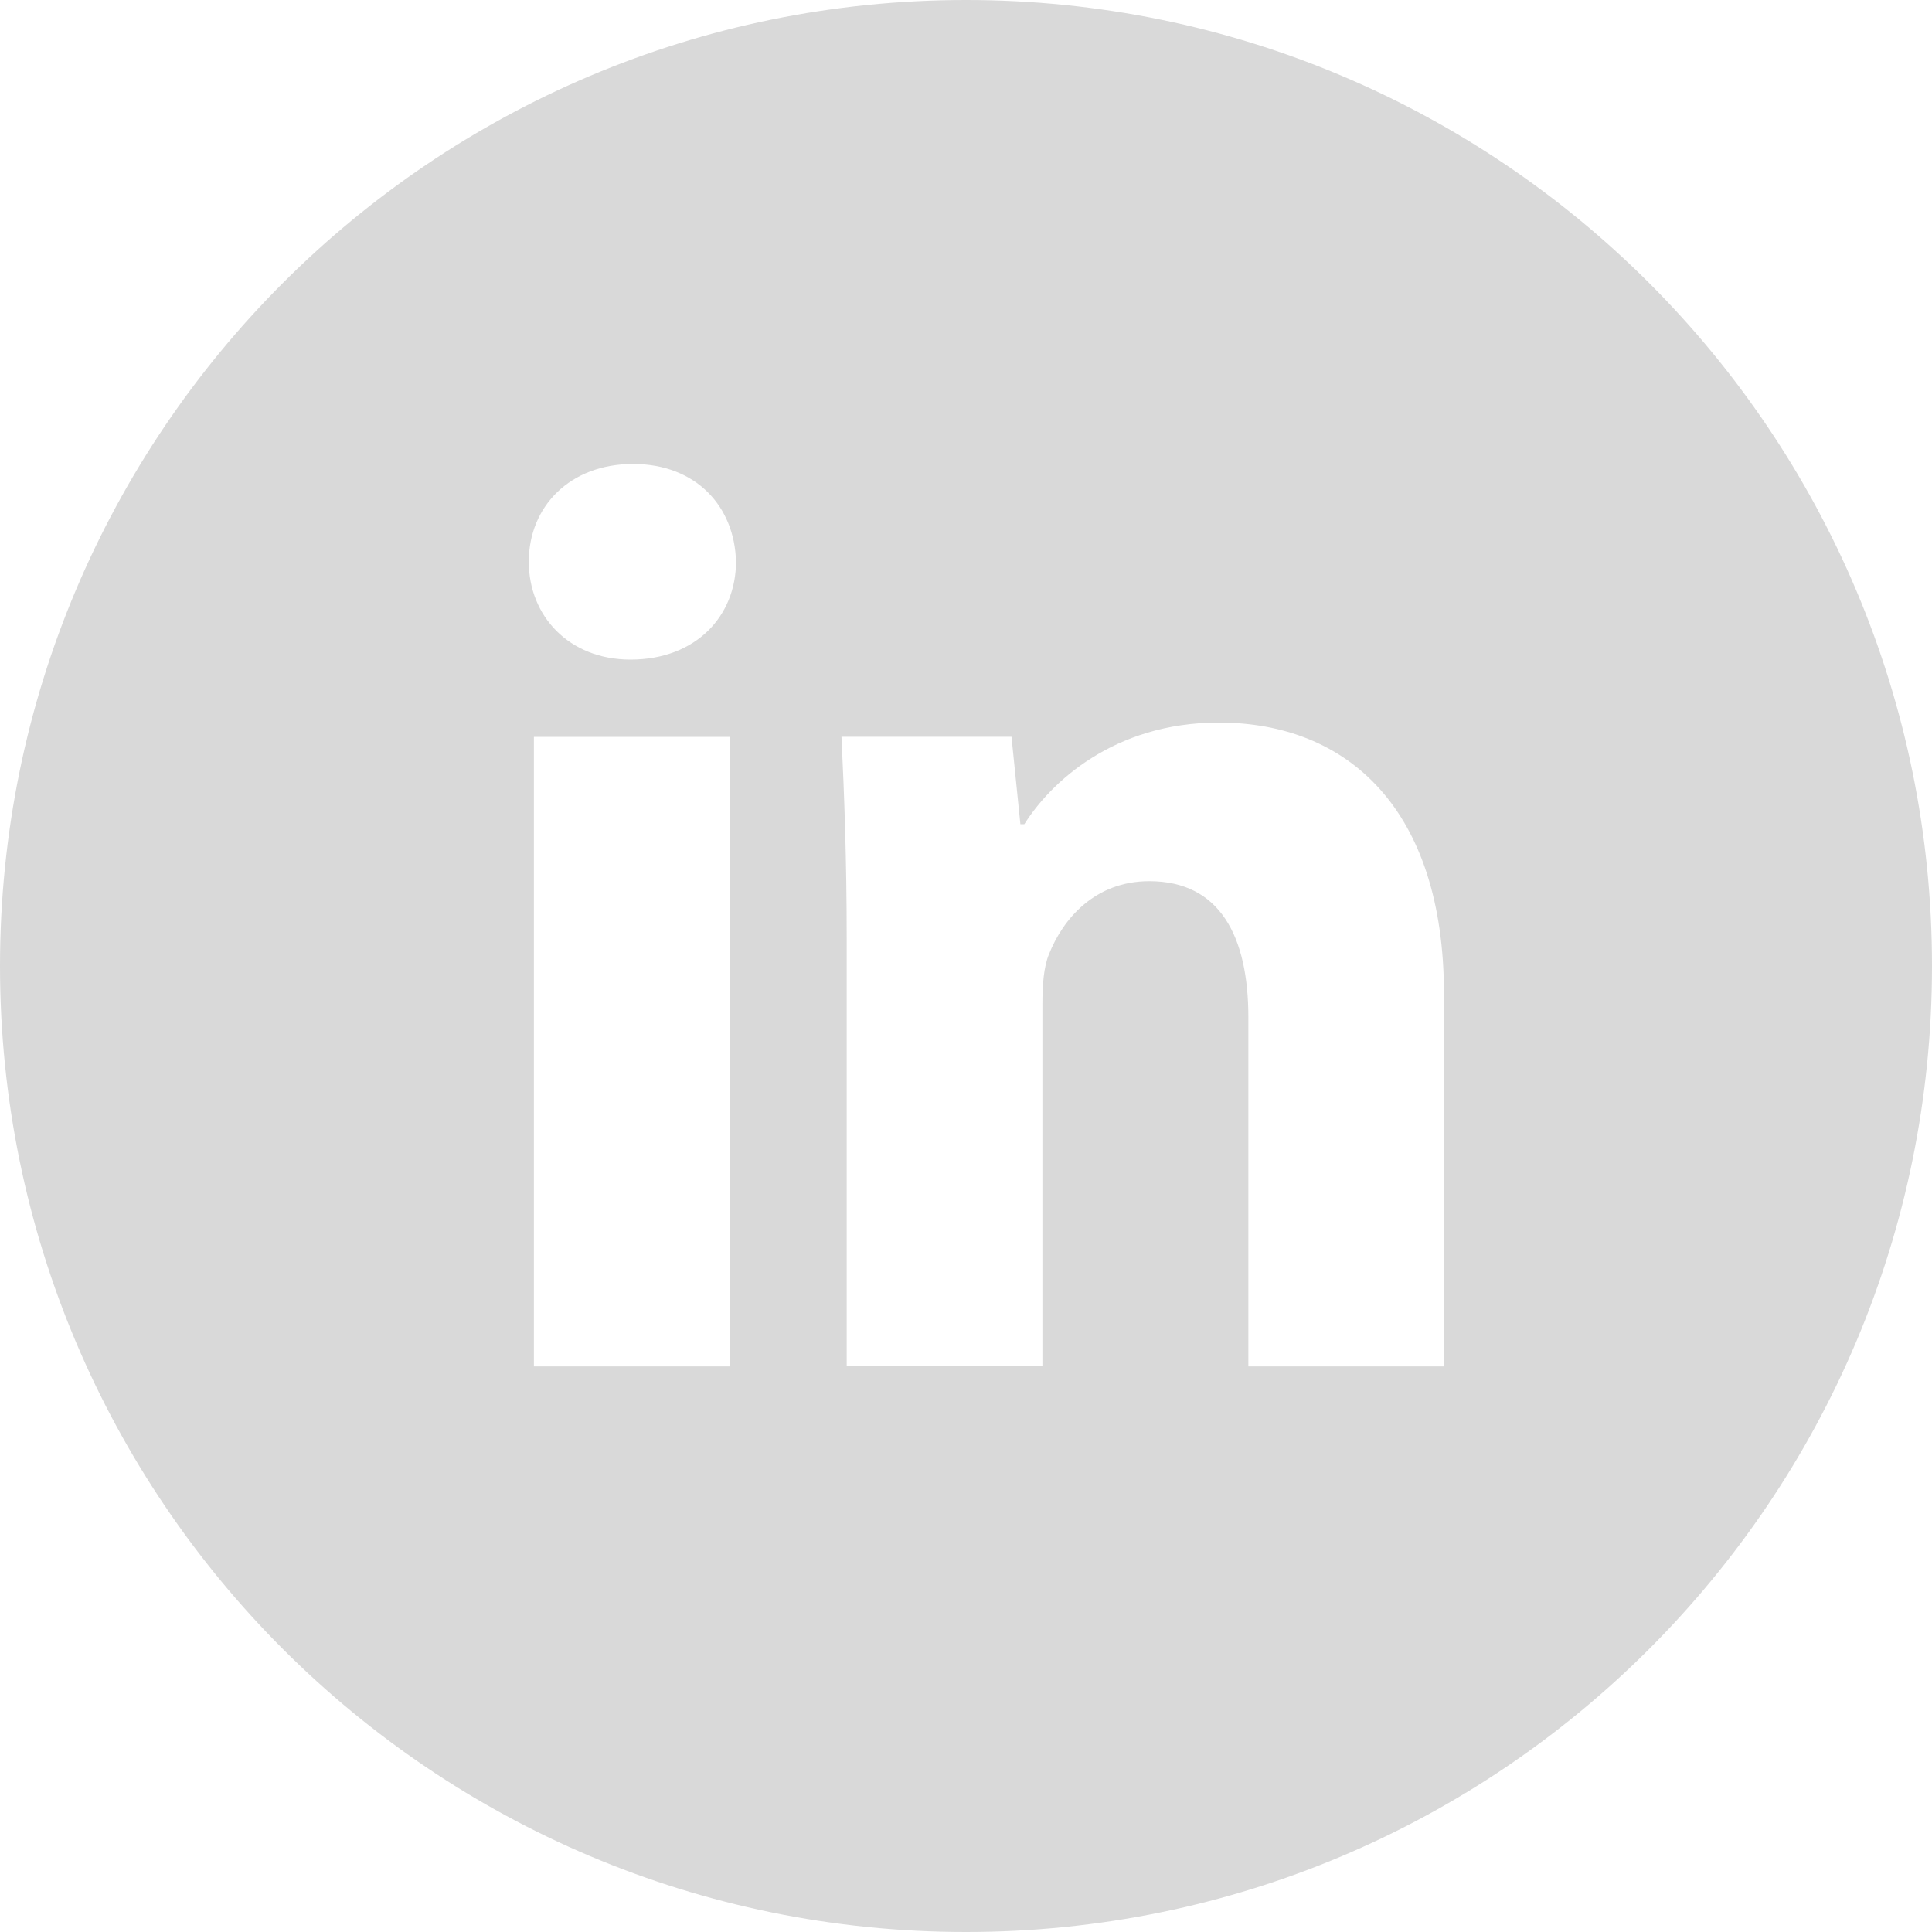
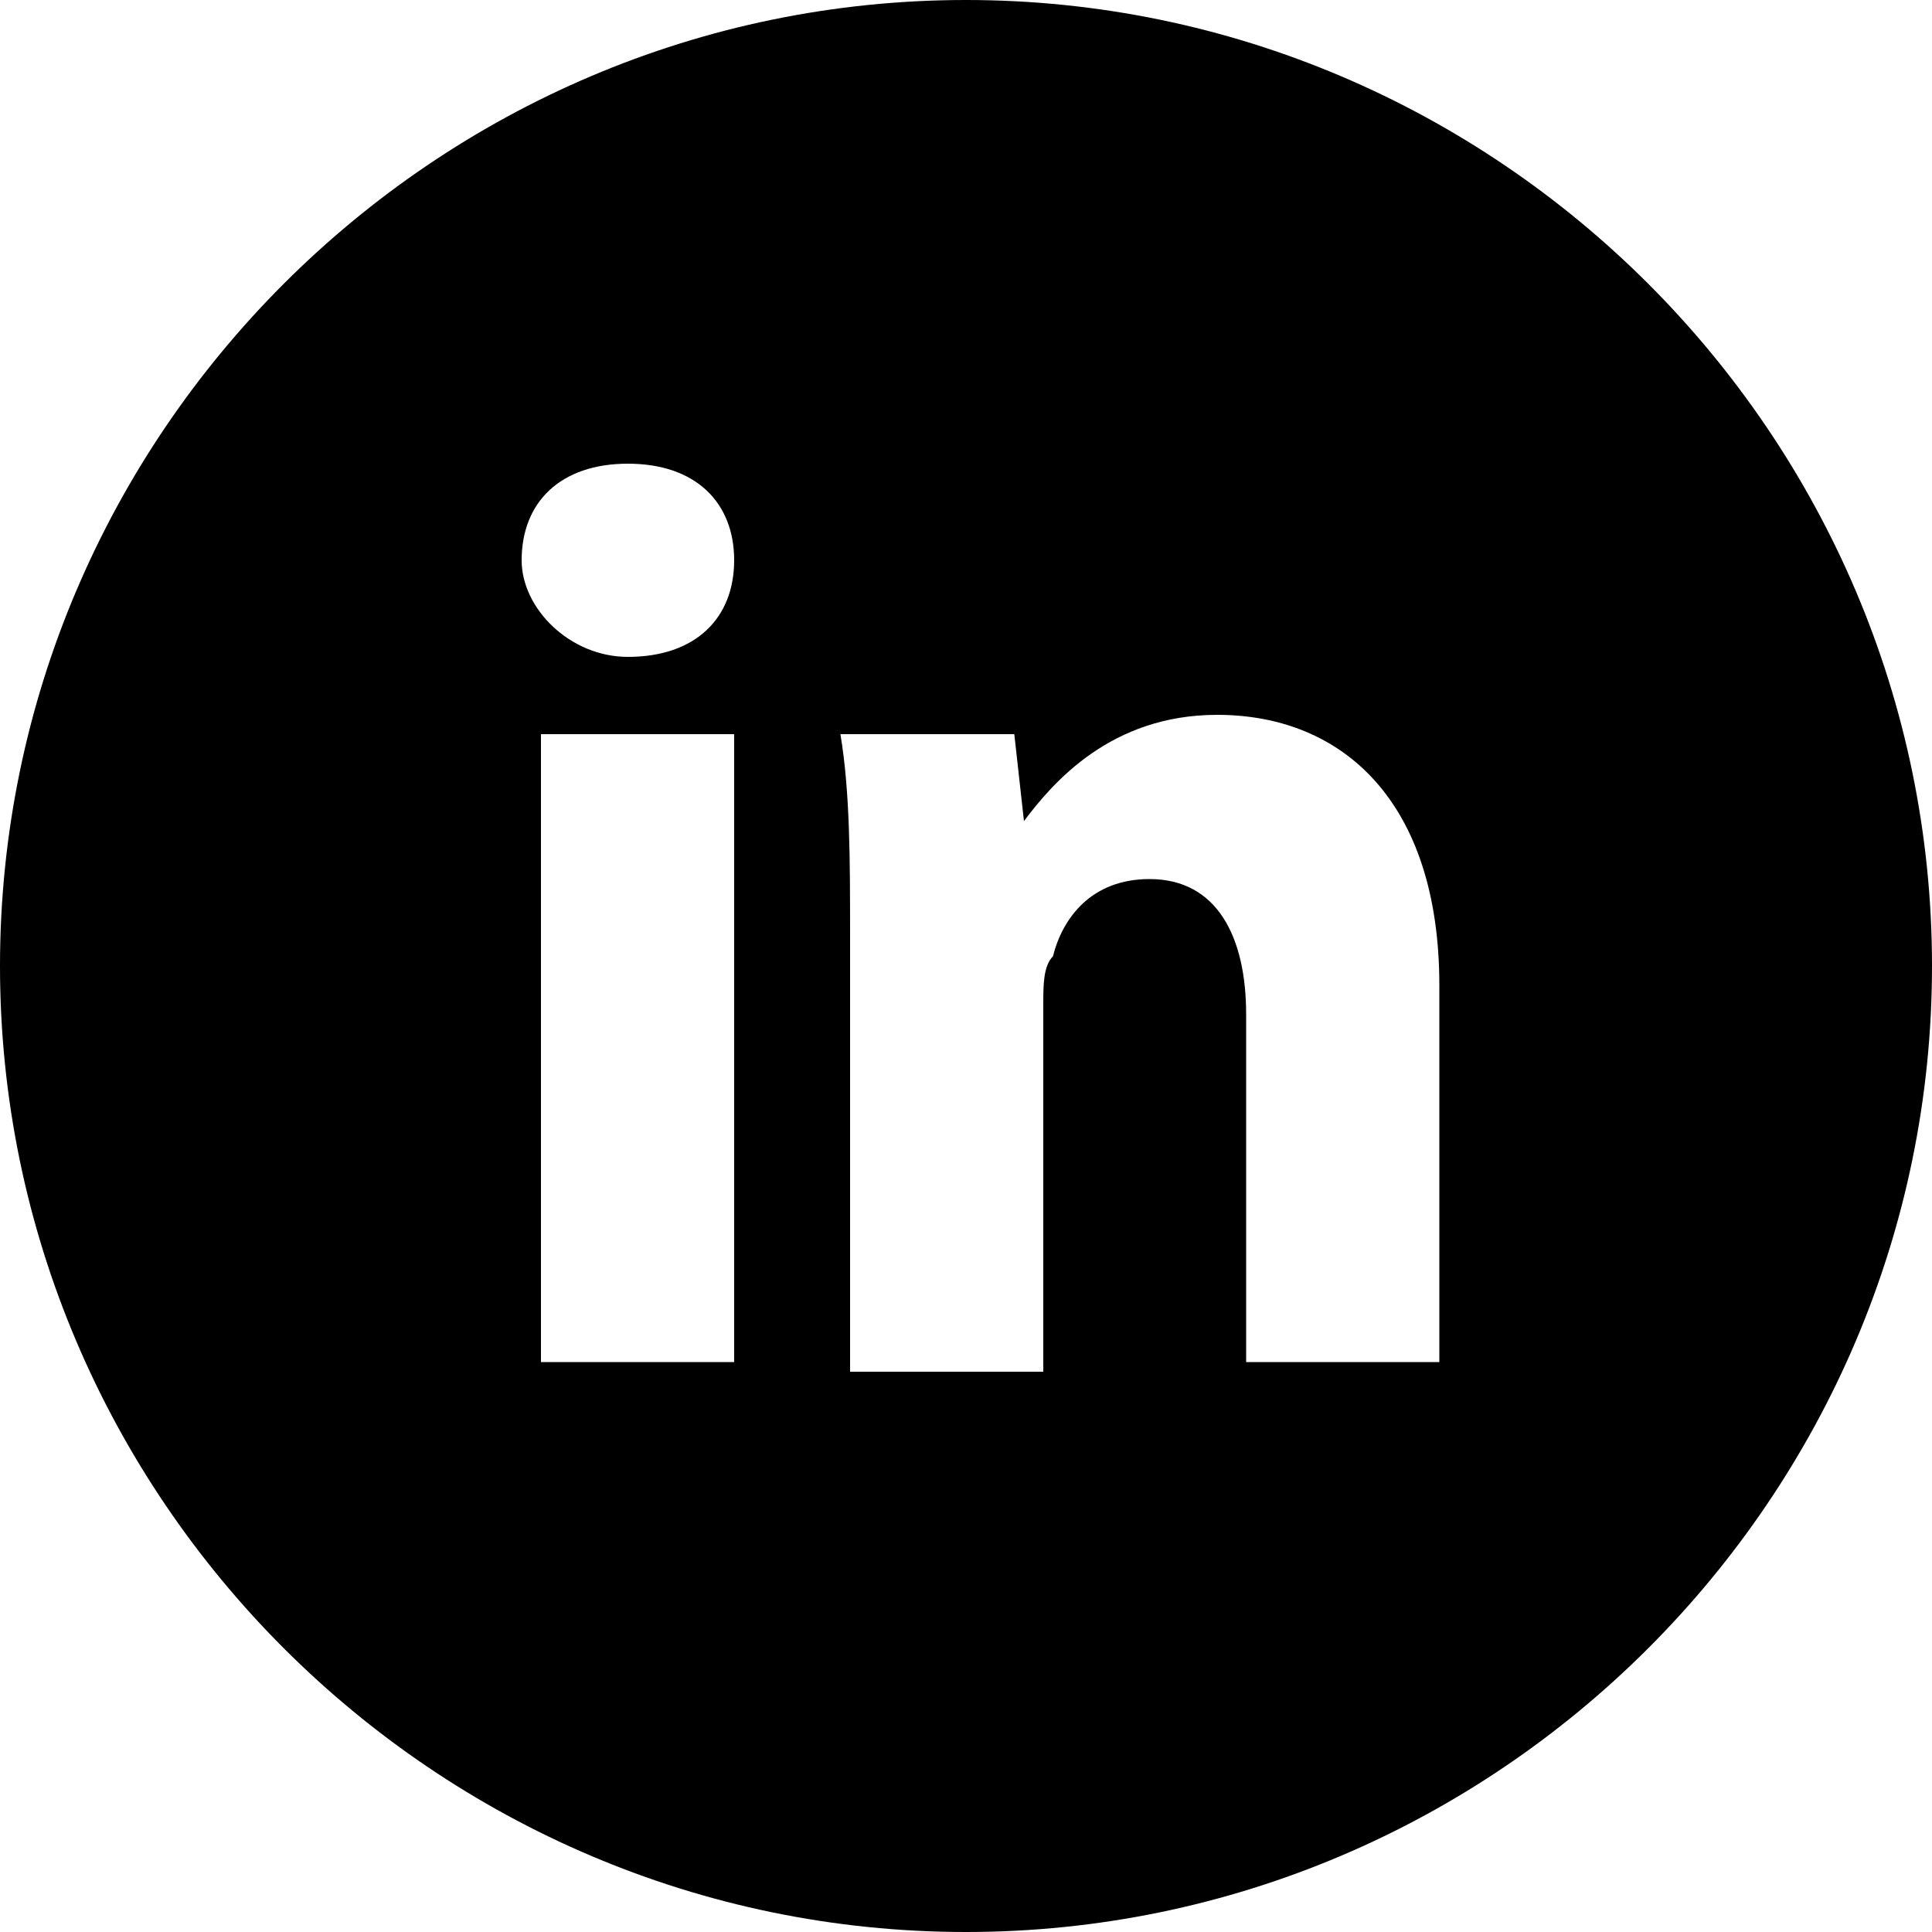
- <svg xmlns="http://www.w3.org/2000/svg" width="20" height="20" viewBox="0 0 20 20" fill="none">
-   <path d="M10 0C4.477 0 0 4.477 0 10C0 15.523 4.477 20 10 20C15.523 20 20 15.523 20 10C20 4.477 15.523 0 10 0ZM7.552 14.145H5.527V7.628H7.552V14.145ZM6.527 6.828C5.888 6.828 5.474 6.375 5.474 5.815C5.474 5.243 5.9 4.803 6.553 4.803C7.206 4.803 7.606 5.243 7.619 5.815C7.619 6.375 7.206 6.828 6.527 6.828ZM14.948 14.145H12.923V10.533C12.923 9.693 12.629 9.122 11.897 9.122C11.338 9.122 11.005 9.508 10.858 9.88C10.804 10.012 10.791 10.2 10.791 10.386V14.144H8.765V9.706C8.765 8.893 8.739 8.213 8.711 7.627H10.471L10.563 8.532H10.604C10.871 8.107 11.524 7.48 12.617 7.48C13.949 7.48 14.948 8.373 14.948 10.292V14.145V14.145Z" fill="#D9D9D9" />
+ <svg xmlns="http://www.w3.org/2000/svg" version="1.1" id="Слой_1" x="0px" y="0px" viewBox="0 0 20 20" style="enable-background:new 0 0 20 20;" xml:space="preserve">
+   <path d="M10,0C4.5,0,0,4.5,0,10c0,5.5,4.5,10,10,10c5.5,0,10-4.5,10-10C20,4.5,15.5,0,10,0z M7.6,14.1h-2V7.6h2V14.1z M6.5,6.8  c-0.6,0-1.1-0.5-1.1-1c0-0.6,0.4-1,1.1-1c0.7,0,1.1,0.4,1.1,1C7.6,6.4,7.2,6.8,6.5,6.8z M14.9,14.1h-2v-3.6c0-0.8-0.3-1.4-1-1.4  c-0.6,0-0.9,0.4-1,0.8c-0.1,0.1-0.1,0.3-0.1,0.5v3.8h-2V9.7c0-0.8,0-1.5-0.1-2.1h1.8l0.1,0.9h0c0.3-0.4,0.9-1.1,2-1.1  c1.3,0,2.3,0.9,2.3,2.8V14.1L14.9,14.1z" />
</svg>
